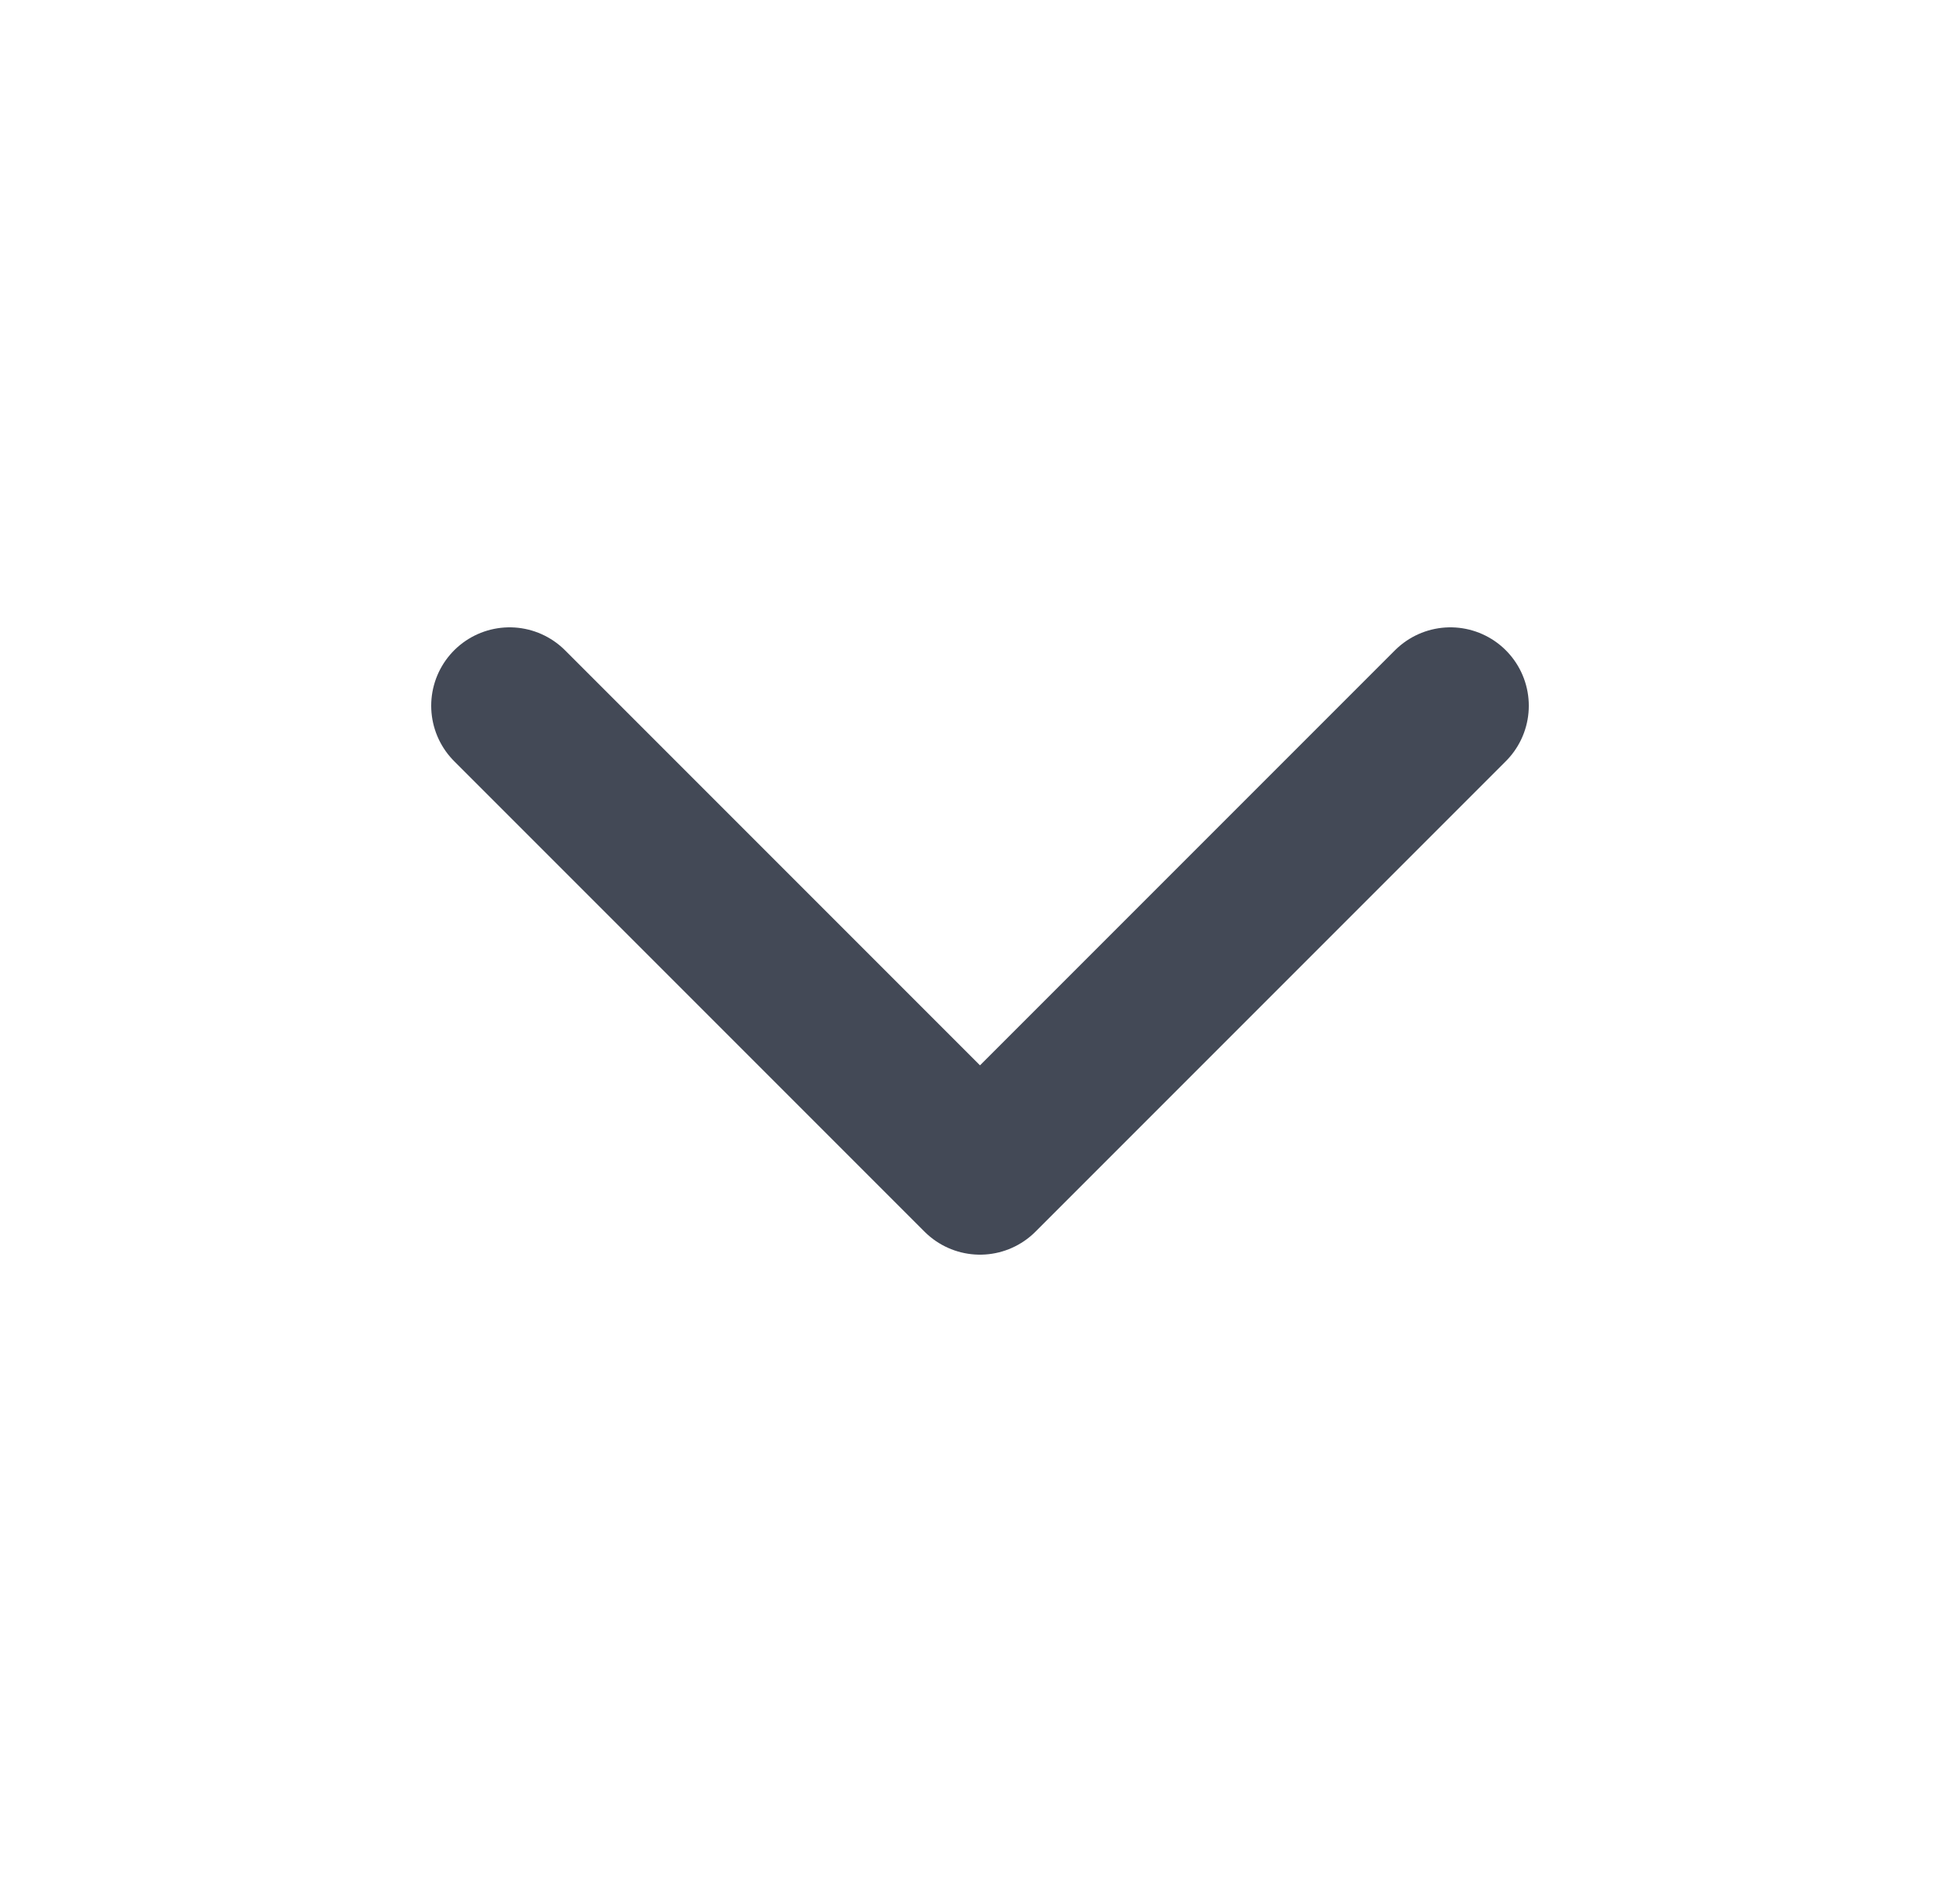
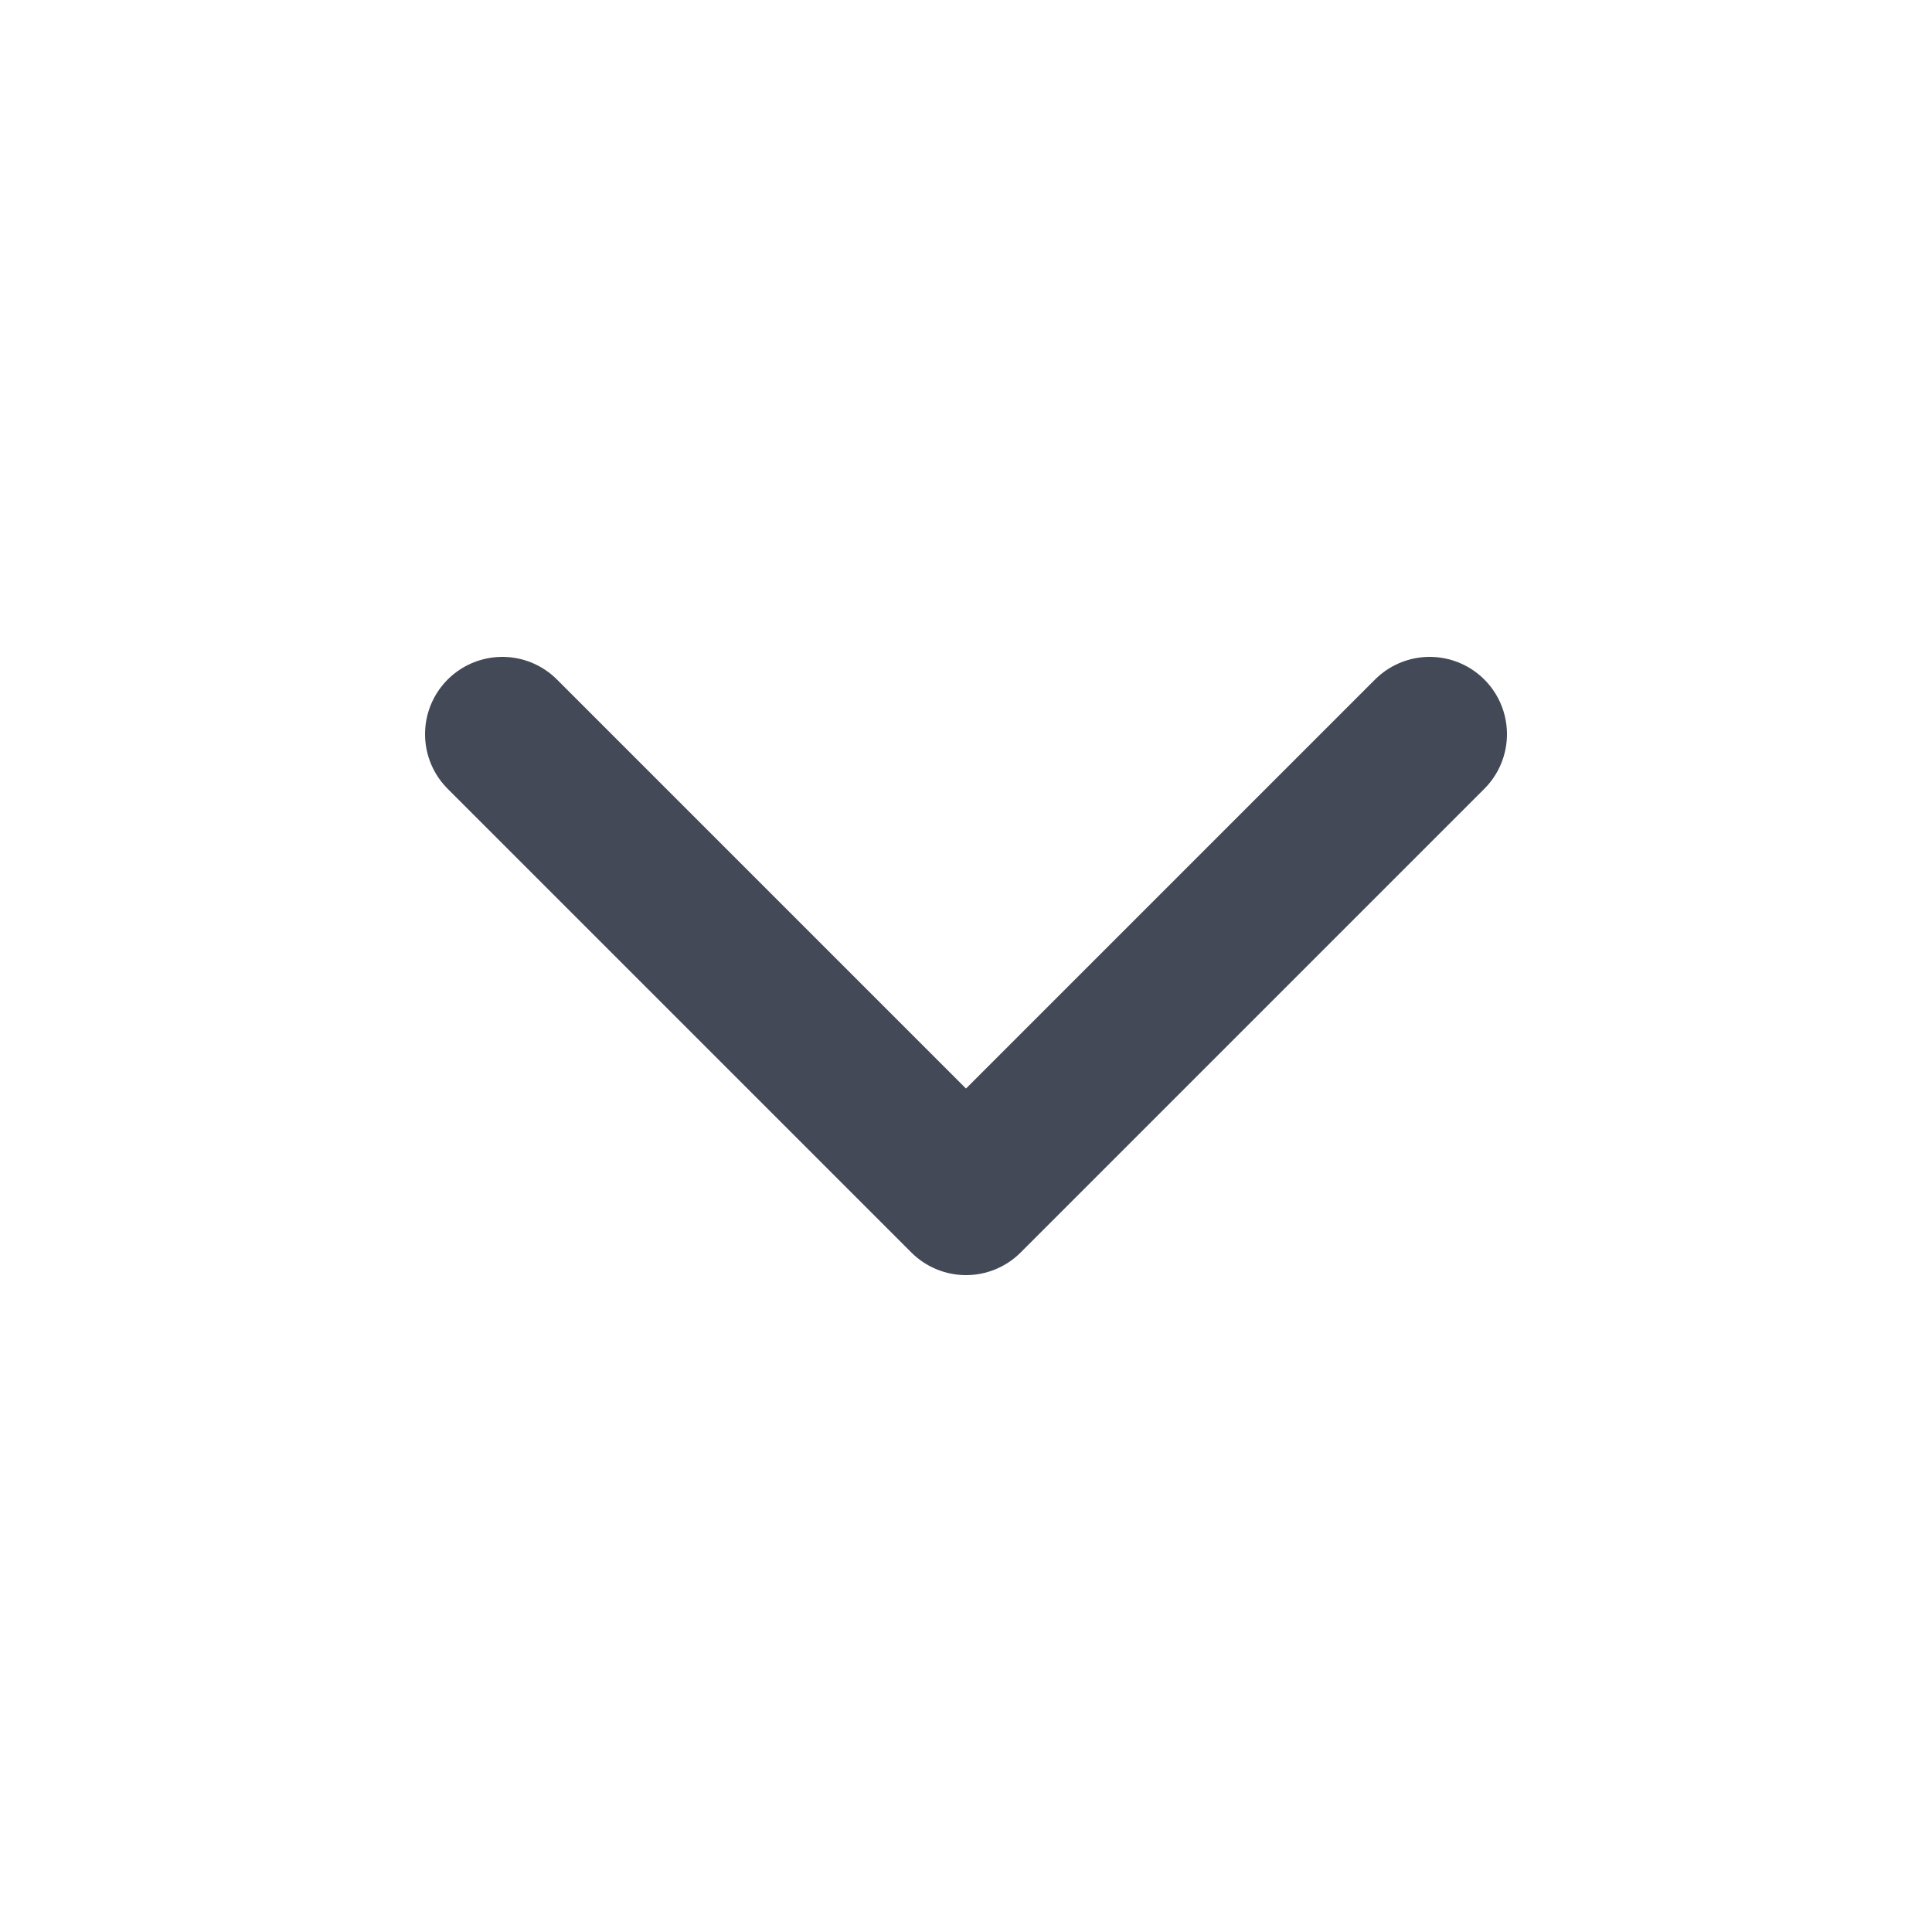
- <svg xmlns="http://www.w3.org/2000/svg" width="25" height="24" viewBox="0 0 25 24" fill="none">
+ <svg xmlns="http://www.w3.org/2000/svg" width="12" height="12" viewBox="0 0 25 24" fill="none">
  <path d="M6.5 9L12.5 15L18.5 9" stroke="#434956" stroke-width="2" stroke-linecap="round" stroke-linejoin="round" />
</svg>
